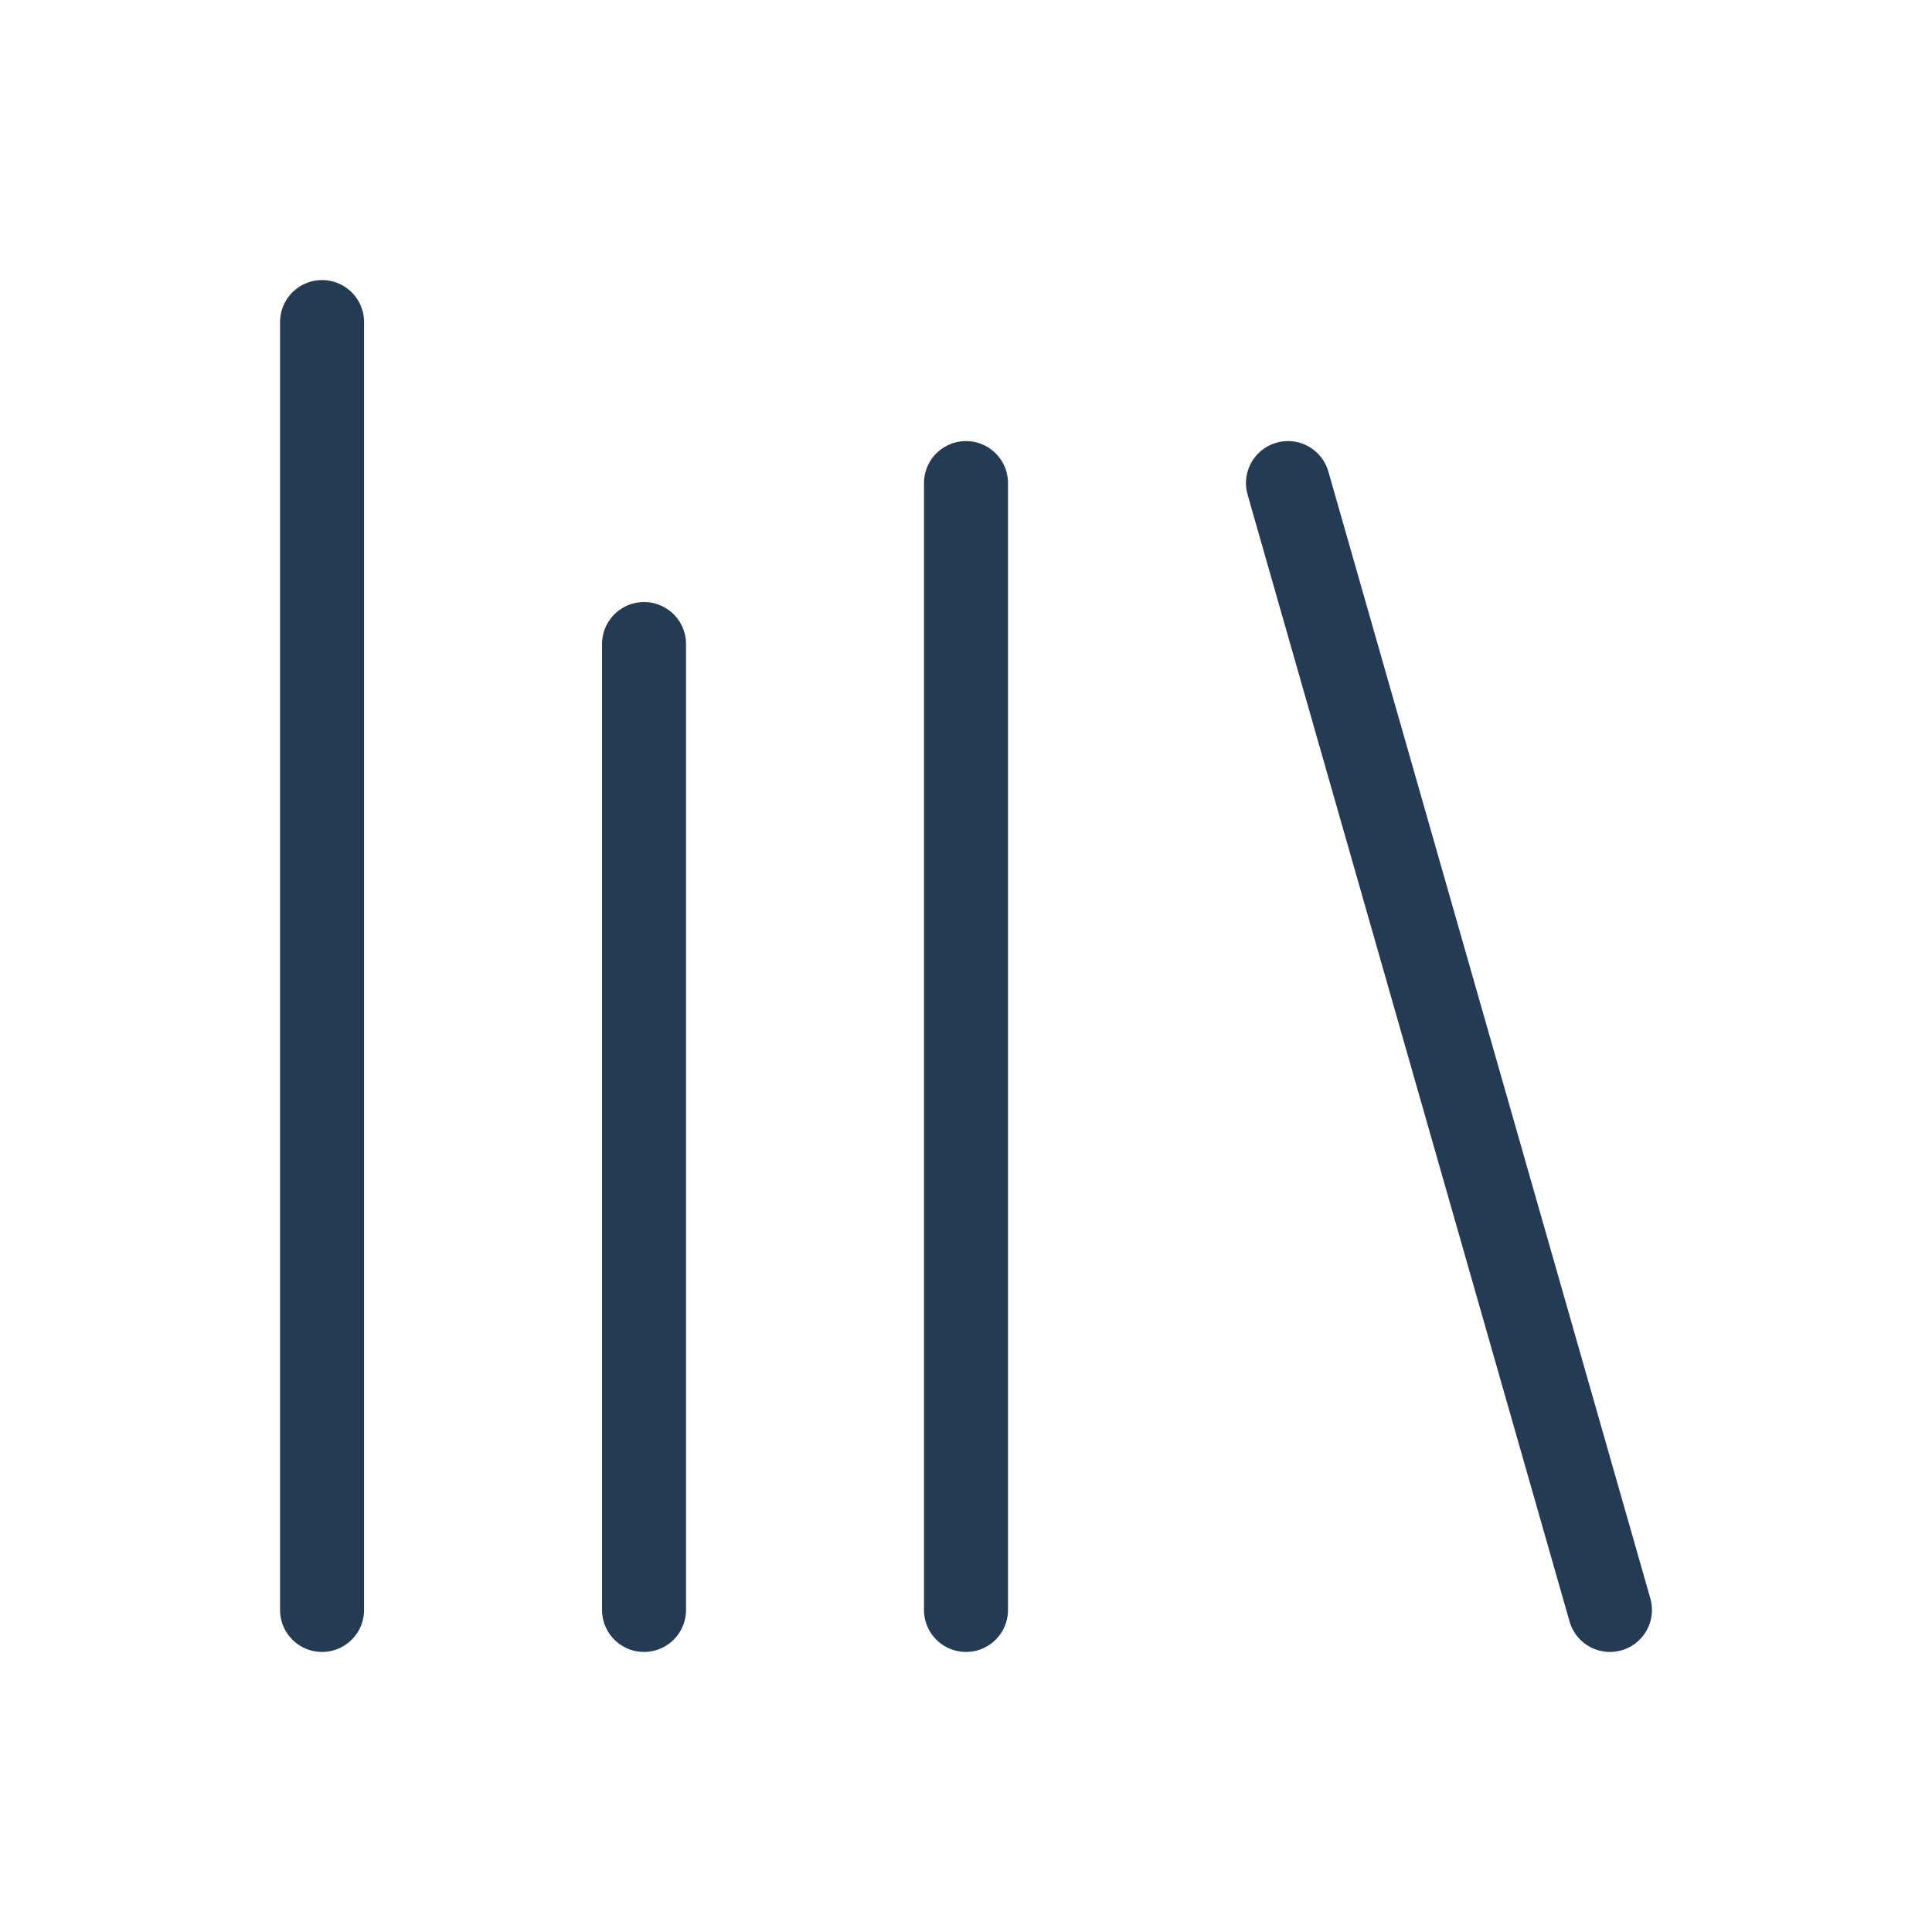
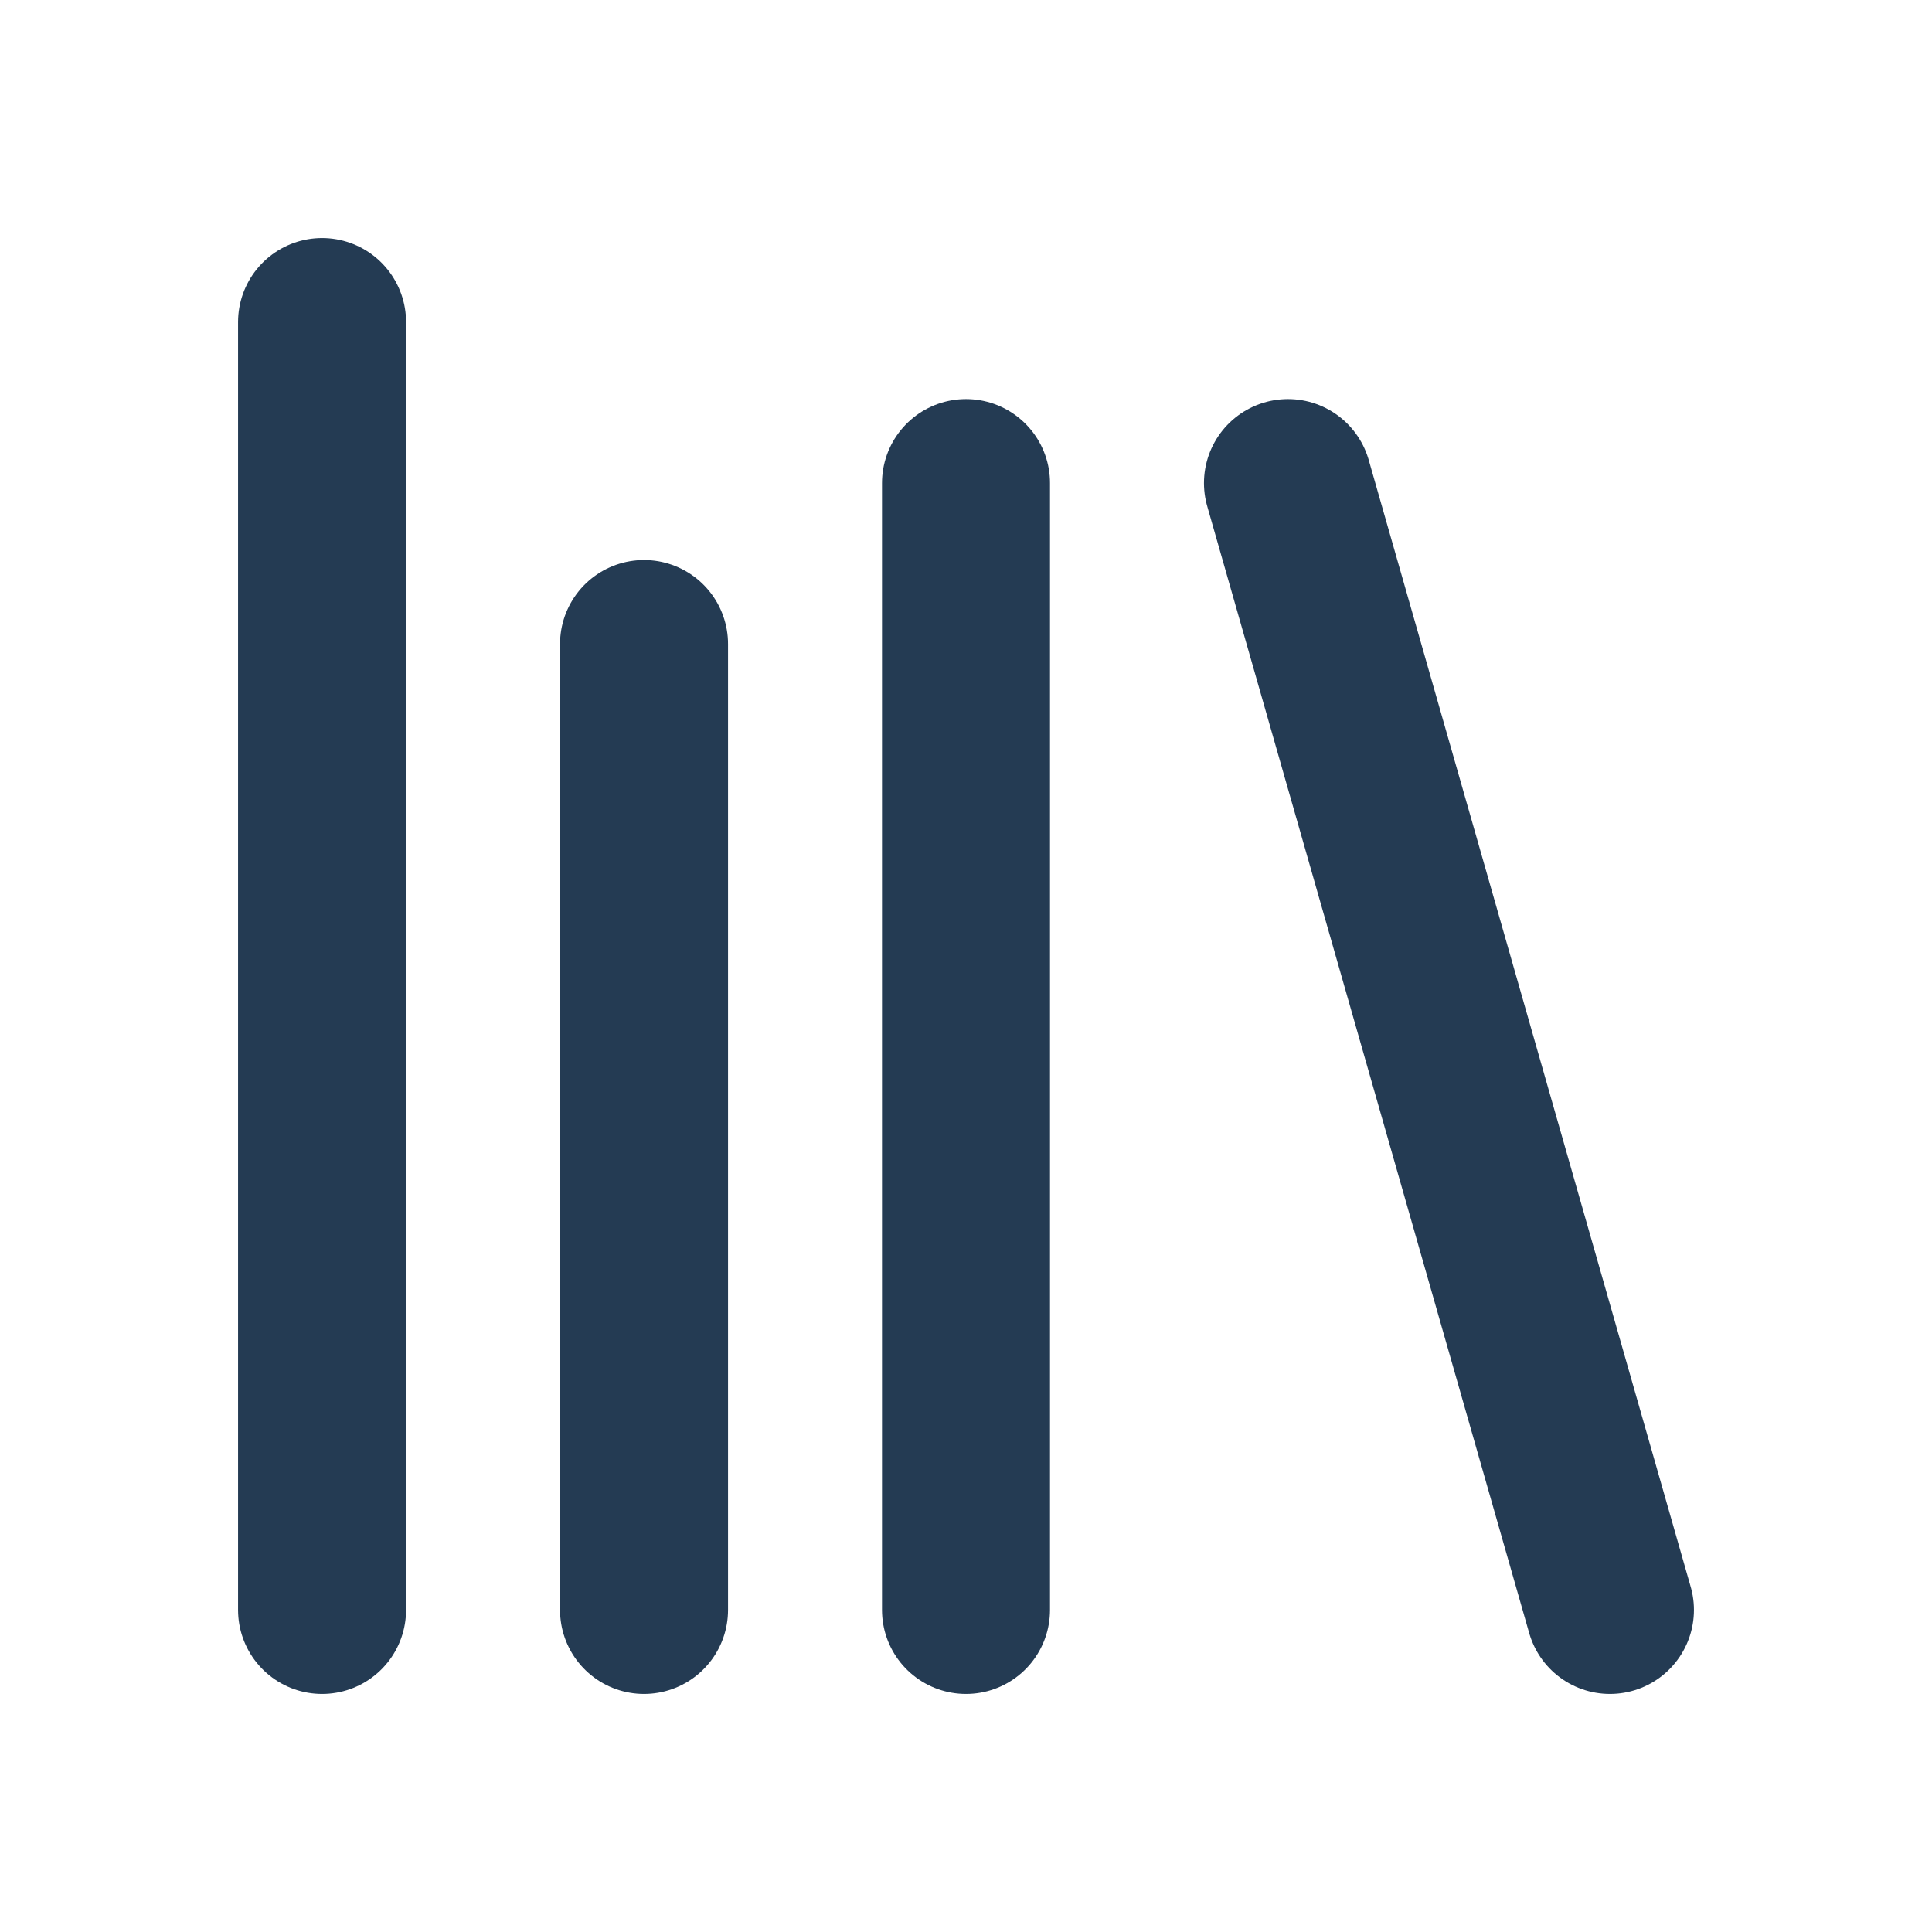
<svg xmlns="http://www.w3.org/2000/svg" preserveAspectRatio="none" overflow="visible" style="display: block;" width="23" height="23" viewBox="0 0 23 23" fill="none">
  <g id="library">
-     <path id="Vector" d="M15.333 5.751L19.166 19.166M11.5 5.751V19.166M7.667 7.667V19.166M3.834 3.834V19.166" stroke-linecap="round" stroke="#243B53" />
+     <path id="Vector" d="M15.333 5.751L19.166 19.166M11.5 5.751V19.166M7.667 7.667V19.166M3.834 3.834V19.166" stroke-linecap="round" stroke="#243B53" stroke-width="2" />
  </g>
</svg>
